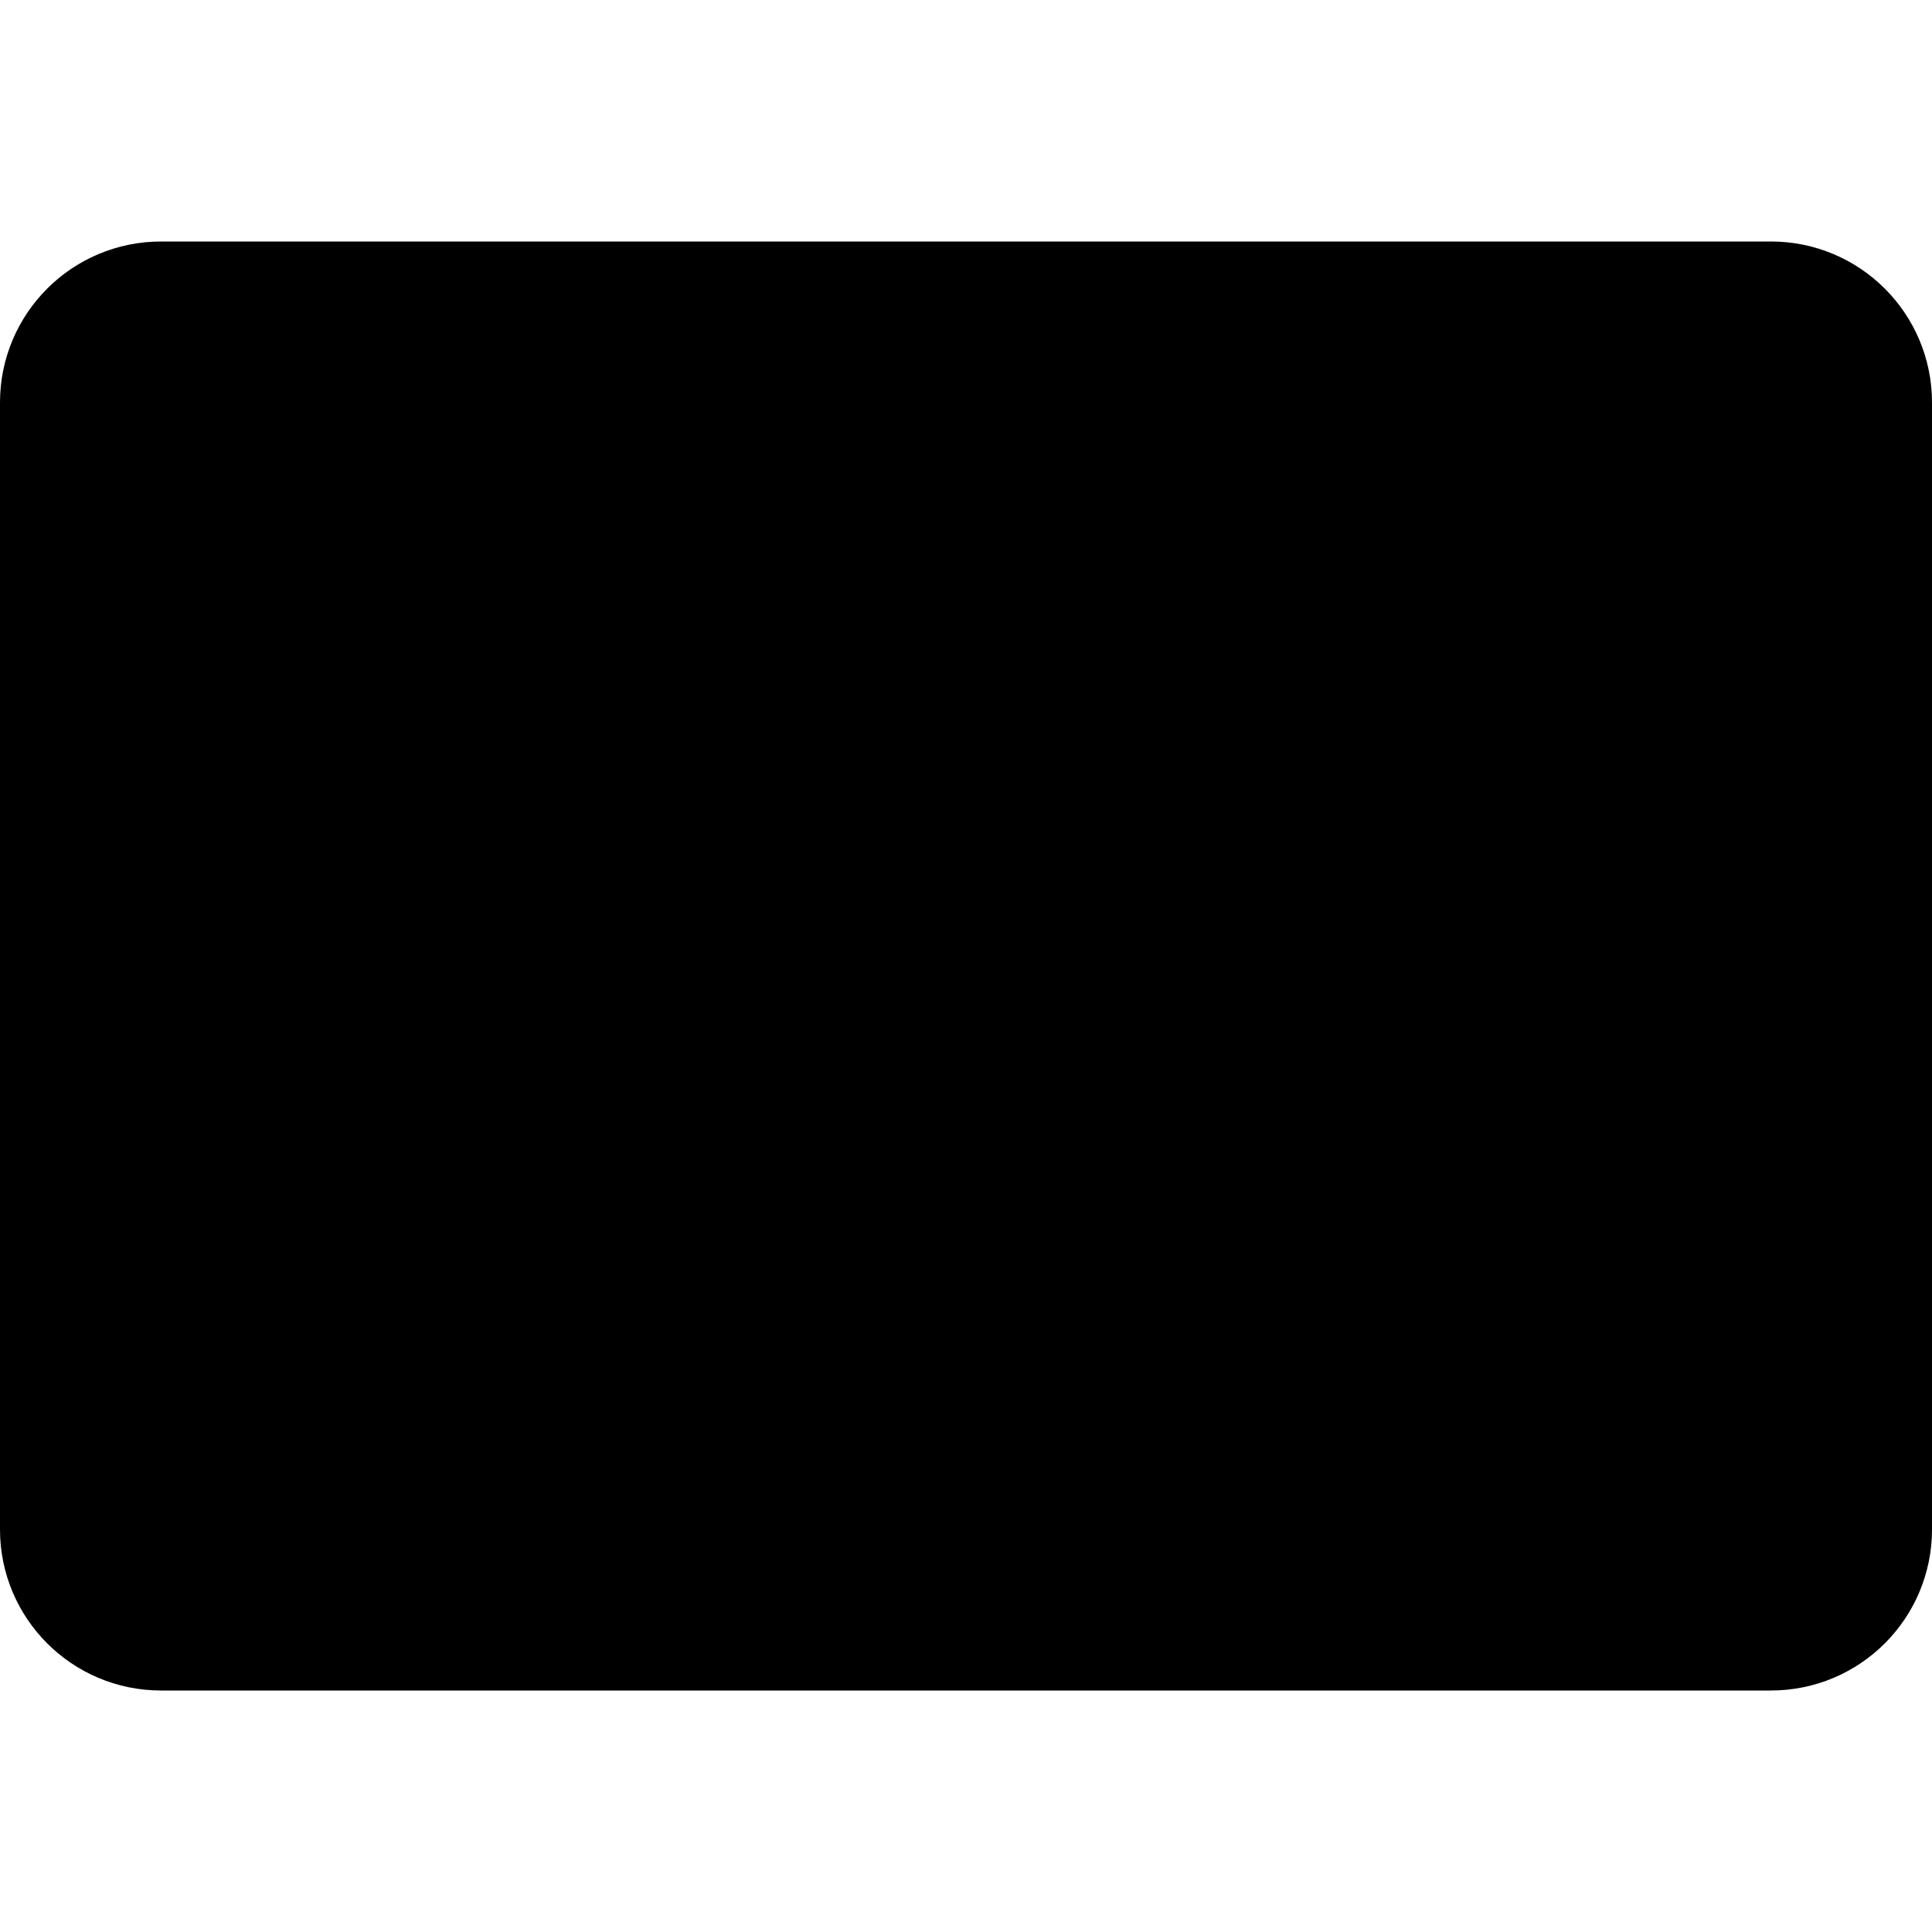
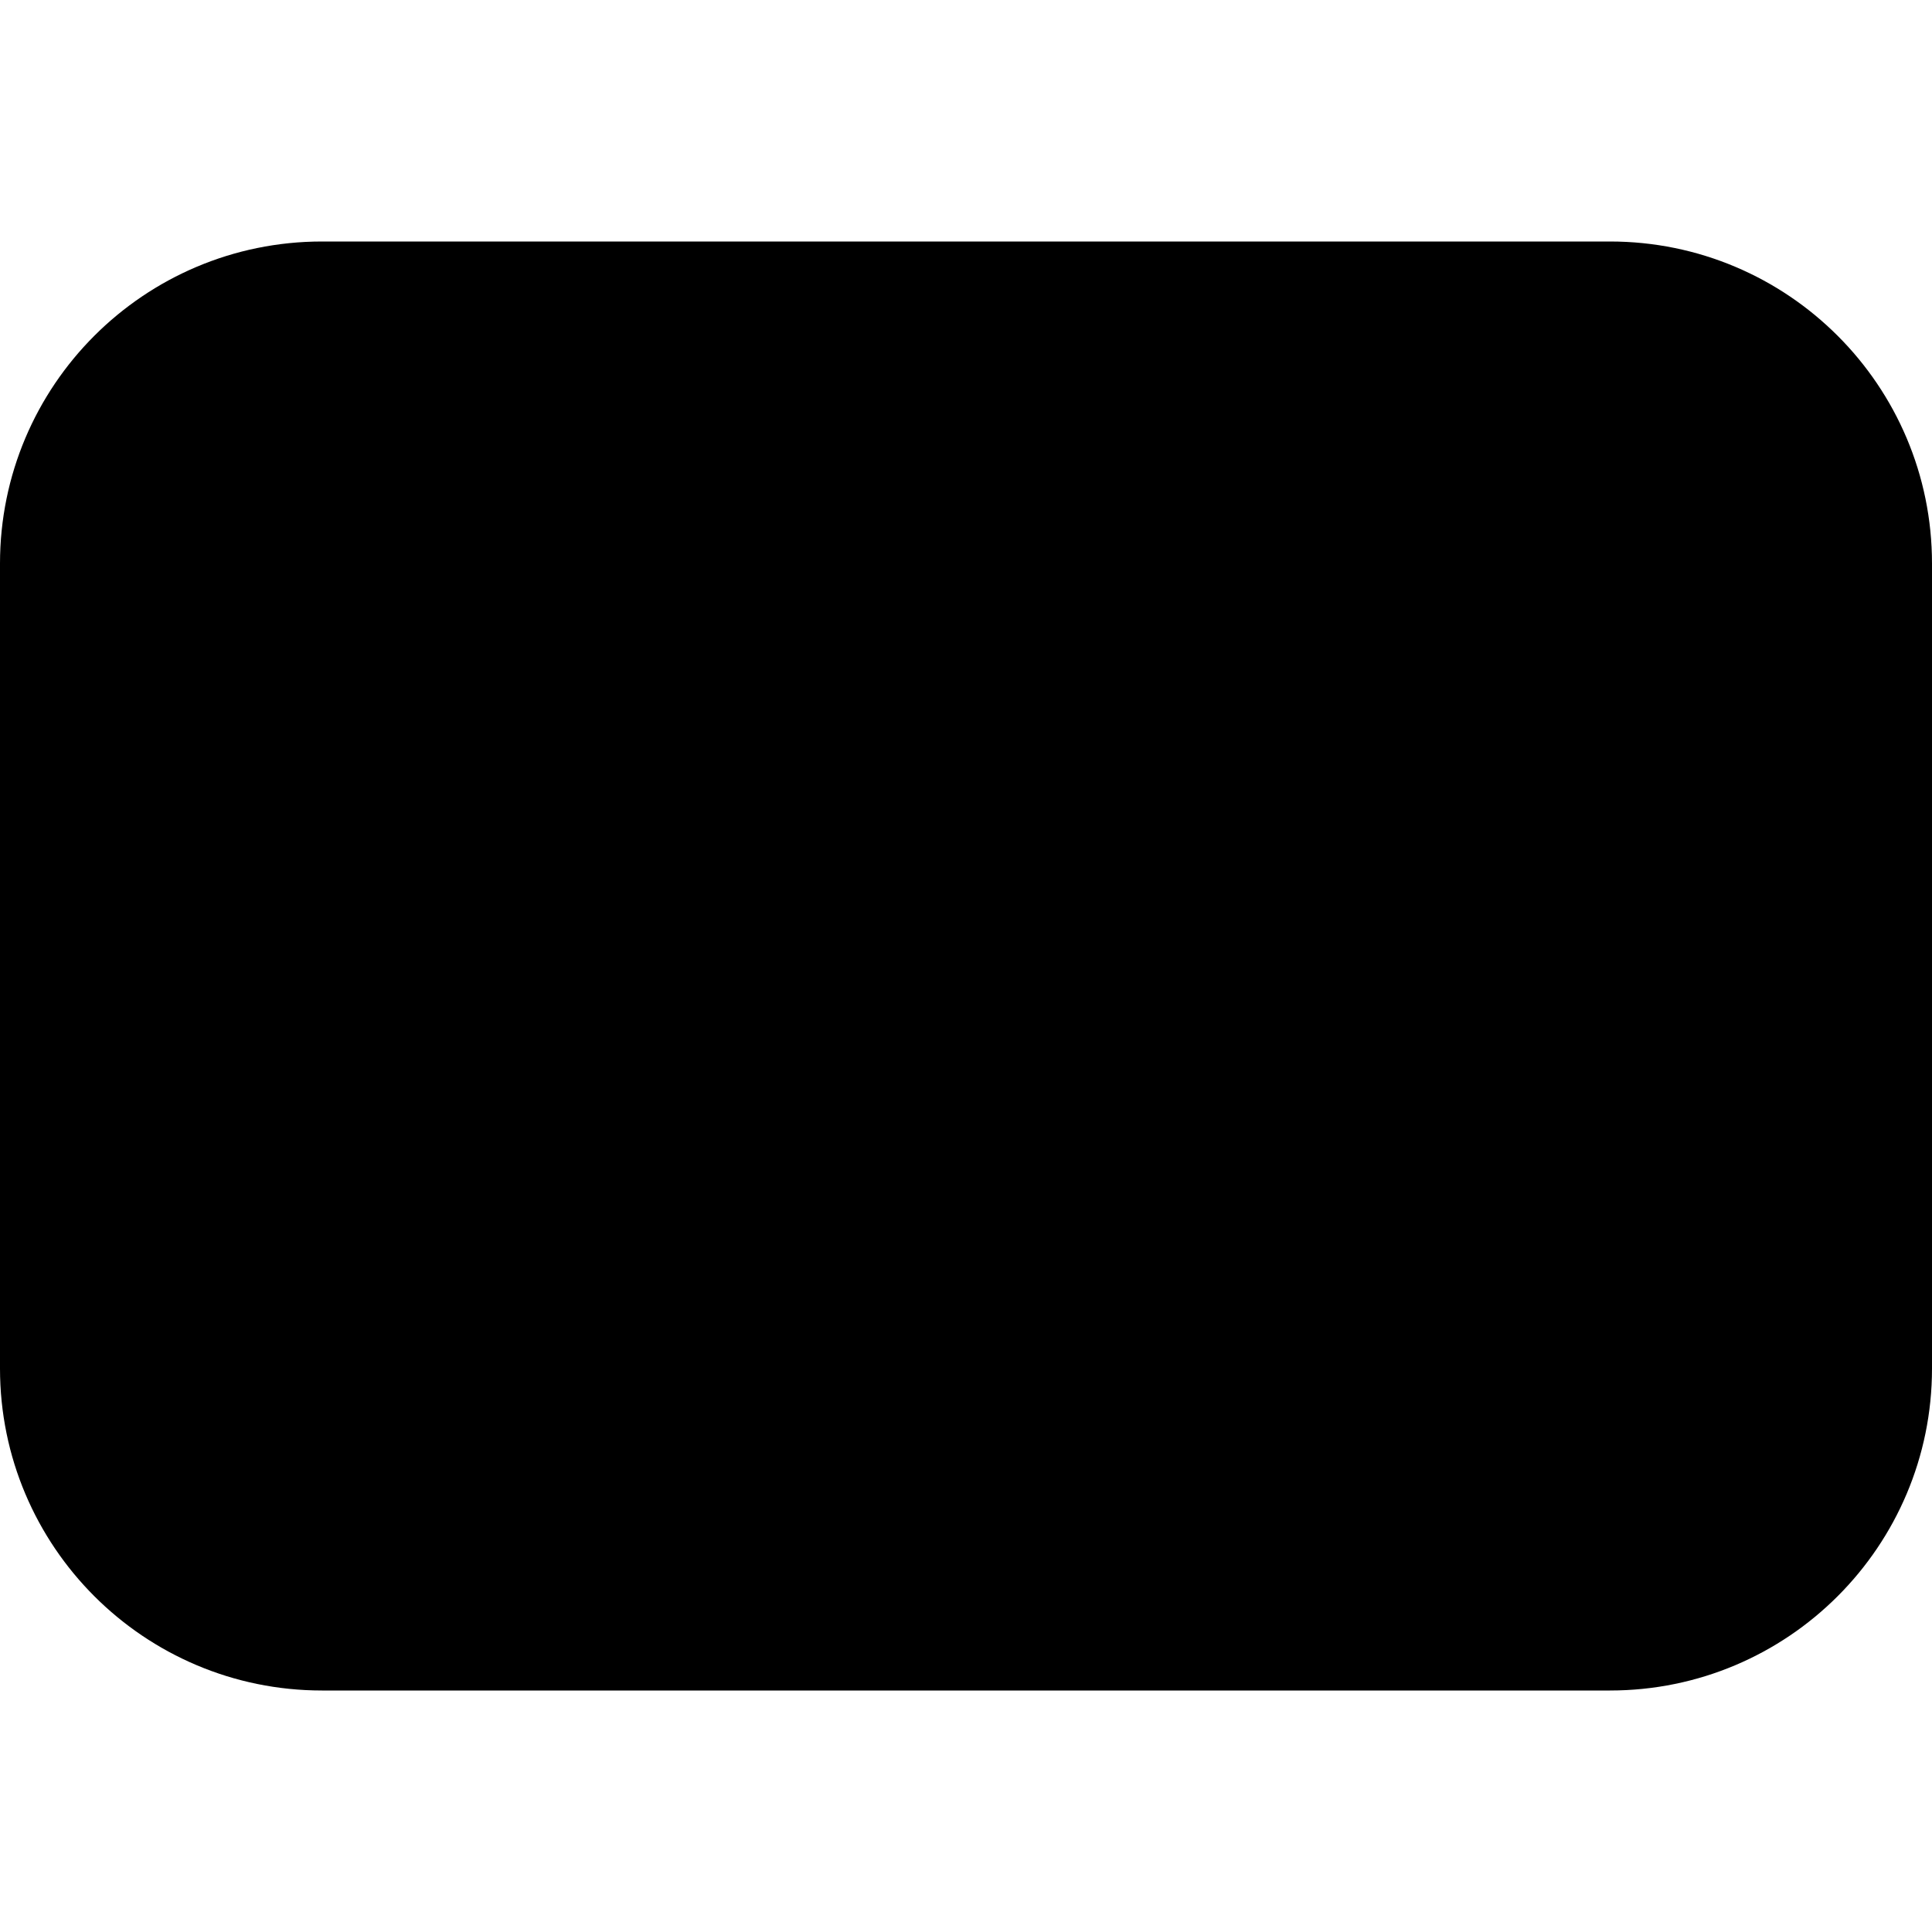
<svg xmlns="http://www.w3.org/2000/svg" width="24" height="24" viewBox="0 0 24 24" fill="none">
-   <rect x="0.5" y="3.5" width="23" height="17" rx="1.5" fill="black" stroke="black" />
+   <rect x="0.5" y="3.5" width="23" height="17" rx="3.5" fill="black" stroke="black" />
  <path d="M23 9V15" stroke="black" stroke-width="2" stroke-linecap="round" />
  <path d="M13.398 11.852C13.879 11.889 14.298 11.991 14.653 12.224C15.338 12.675 15.993 13.771 16.034 16.646C15.552 16.907 14.209 17.5 11.87 17.5C9.53 17.5 8.186 16.908 7.705 16.647C7.748 14.079 8.394 12.95 9.112 12.421C9.863 11.867 10.835 11.847 11.87 11.847C12.417 11.847 12.896 11.813 13.398 11.852Z" fill="black" stroke="black" />
  <path d="M11.869 6.5C13.418 6.5 14.703 7.777 14.703 9.333C14.703 10.889 13.418 12.167 11.869 12.167C10.32 12.167 9.036 10.889 9.036 9.333C9.036 7.777 10.32 6.5 11.869 6.5Z" fill="black" stroke="black" />
</svg>
